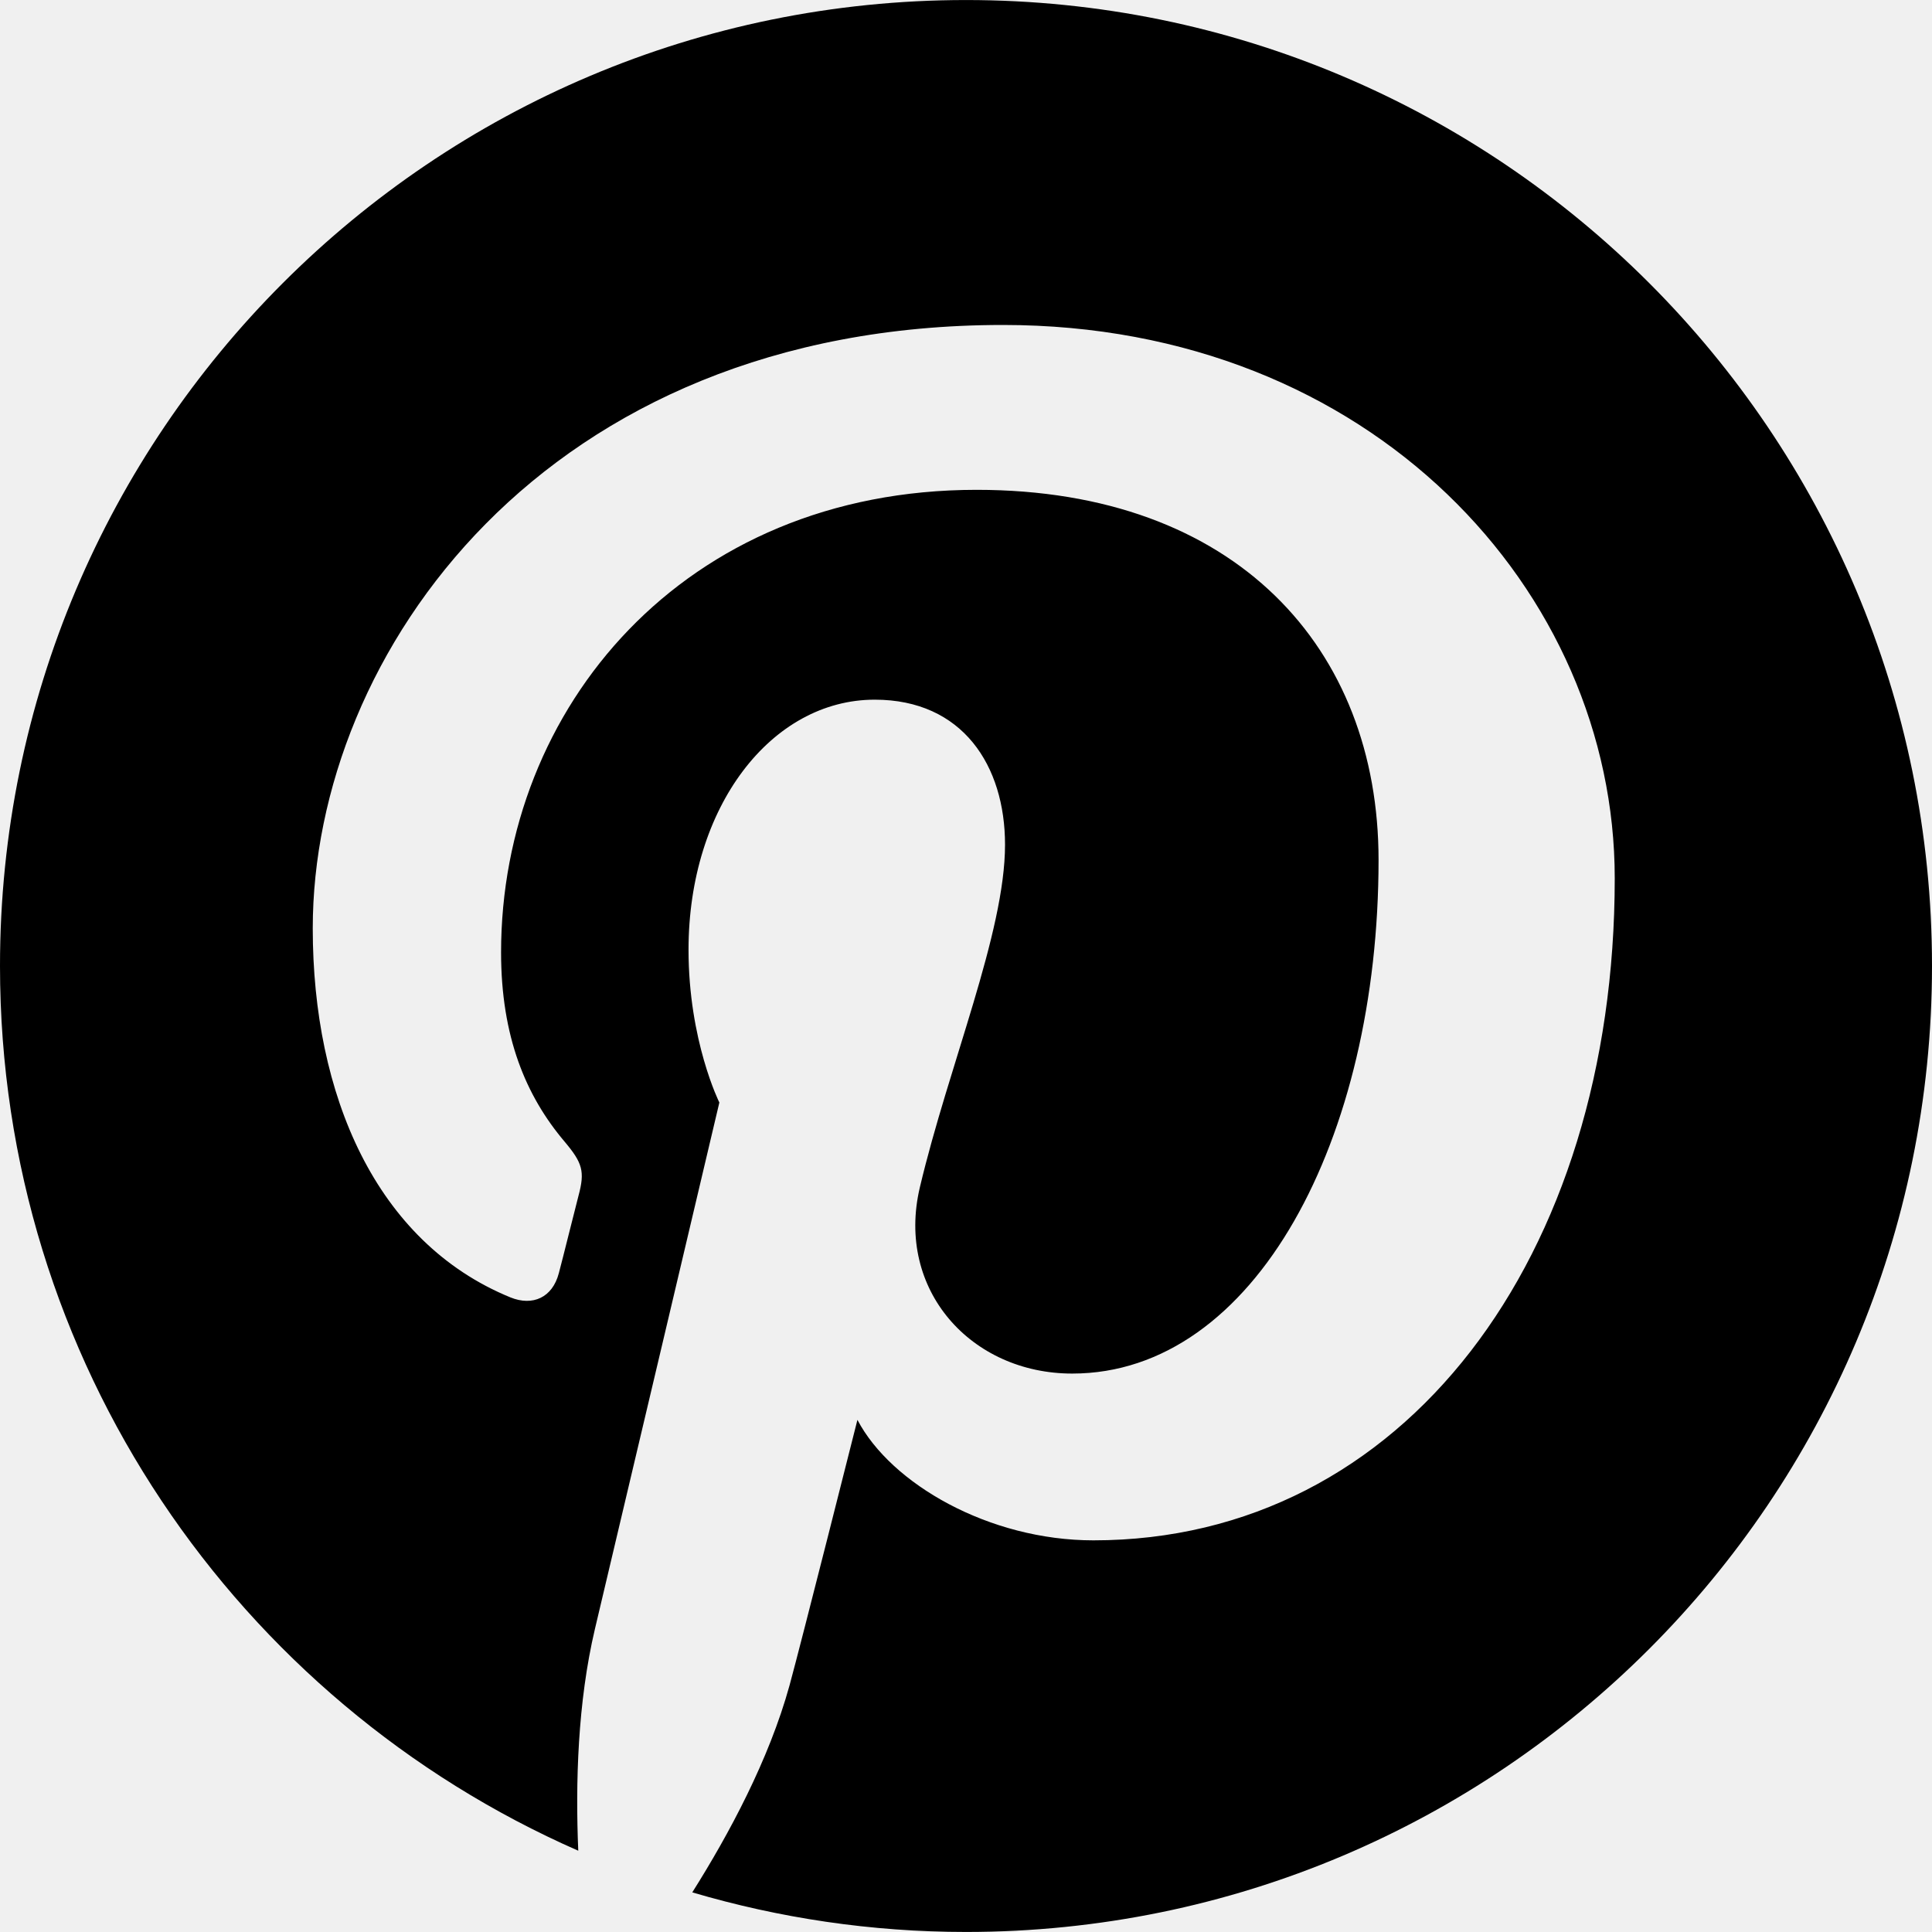
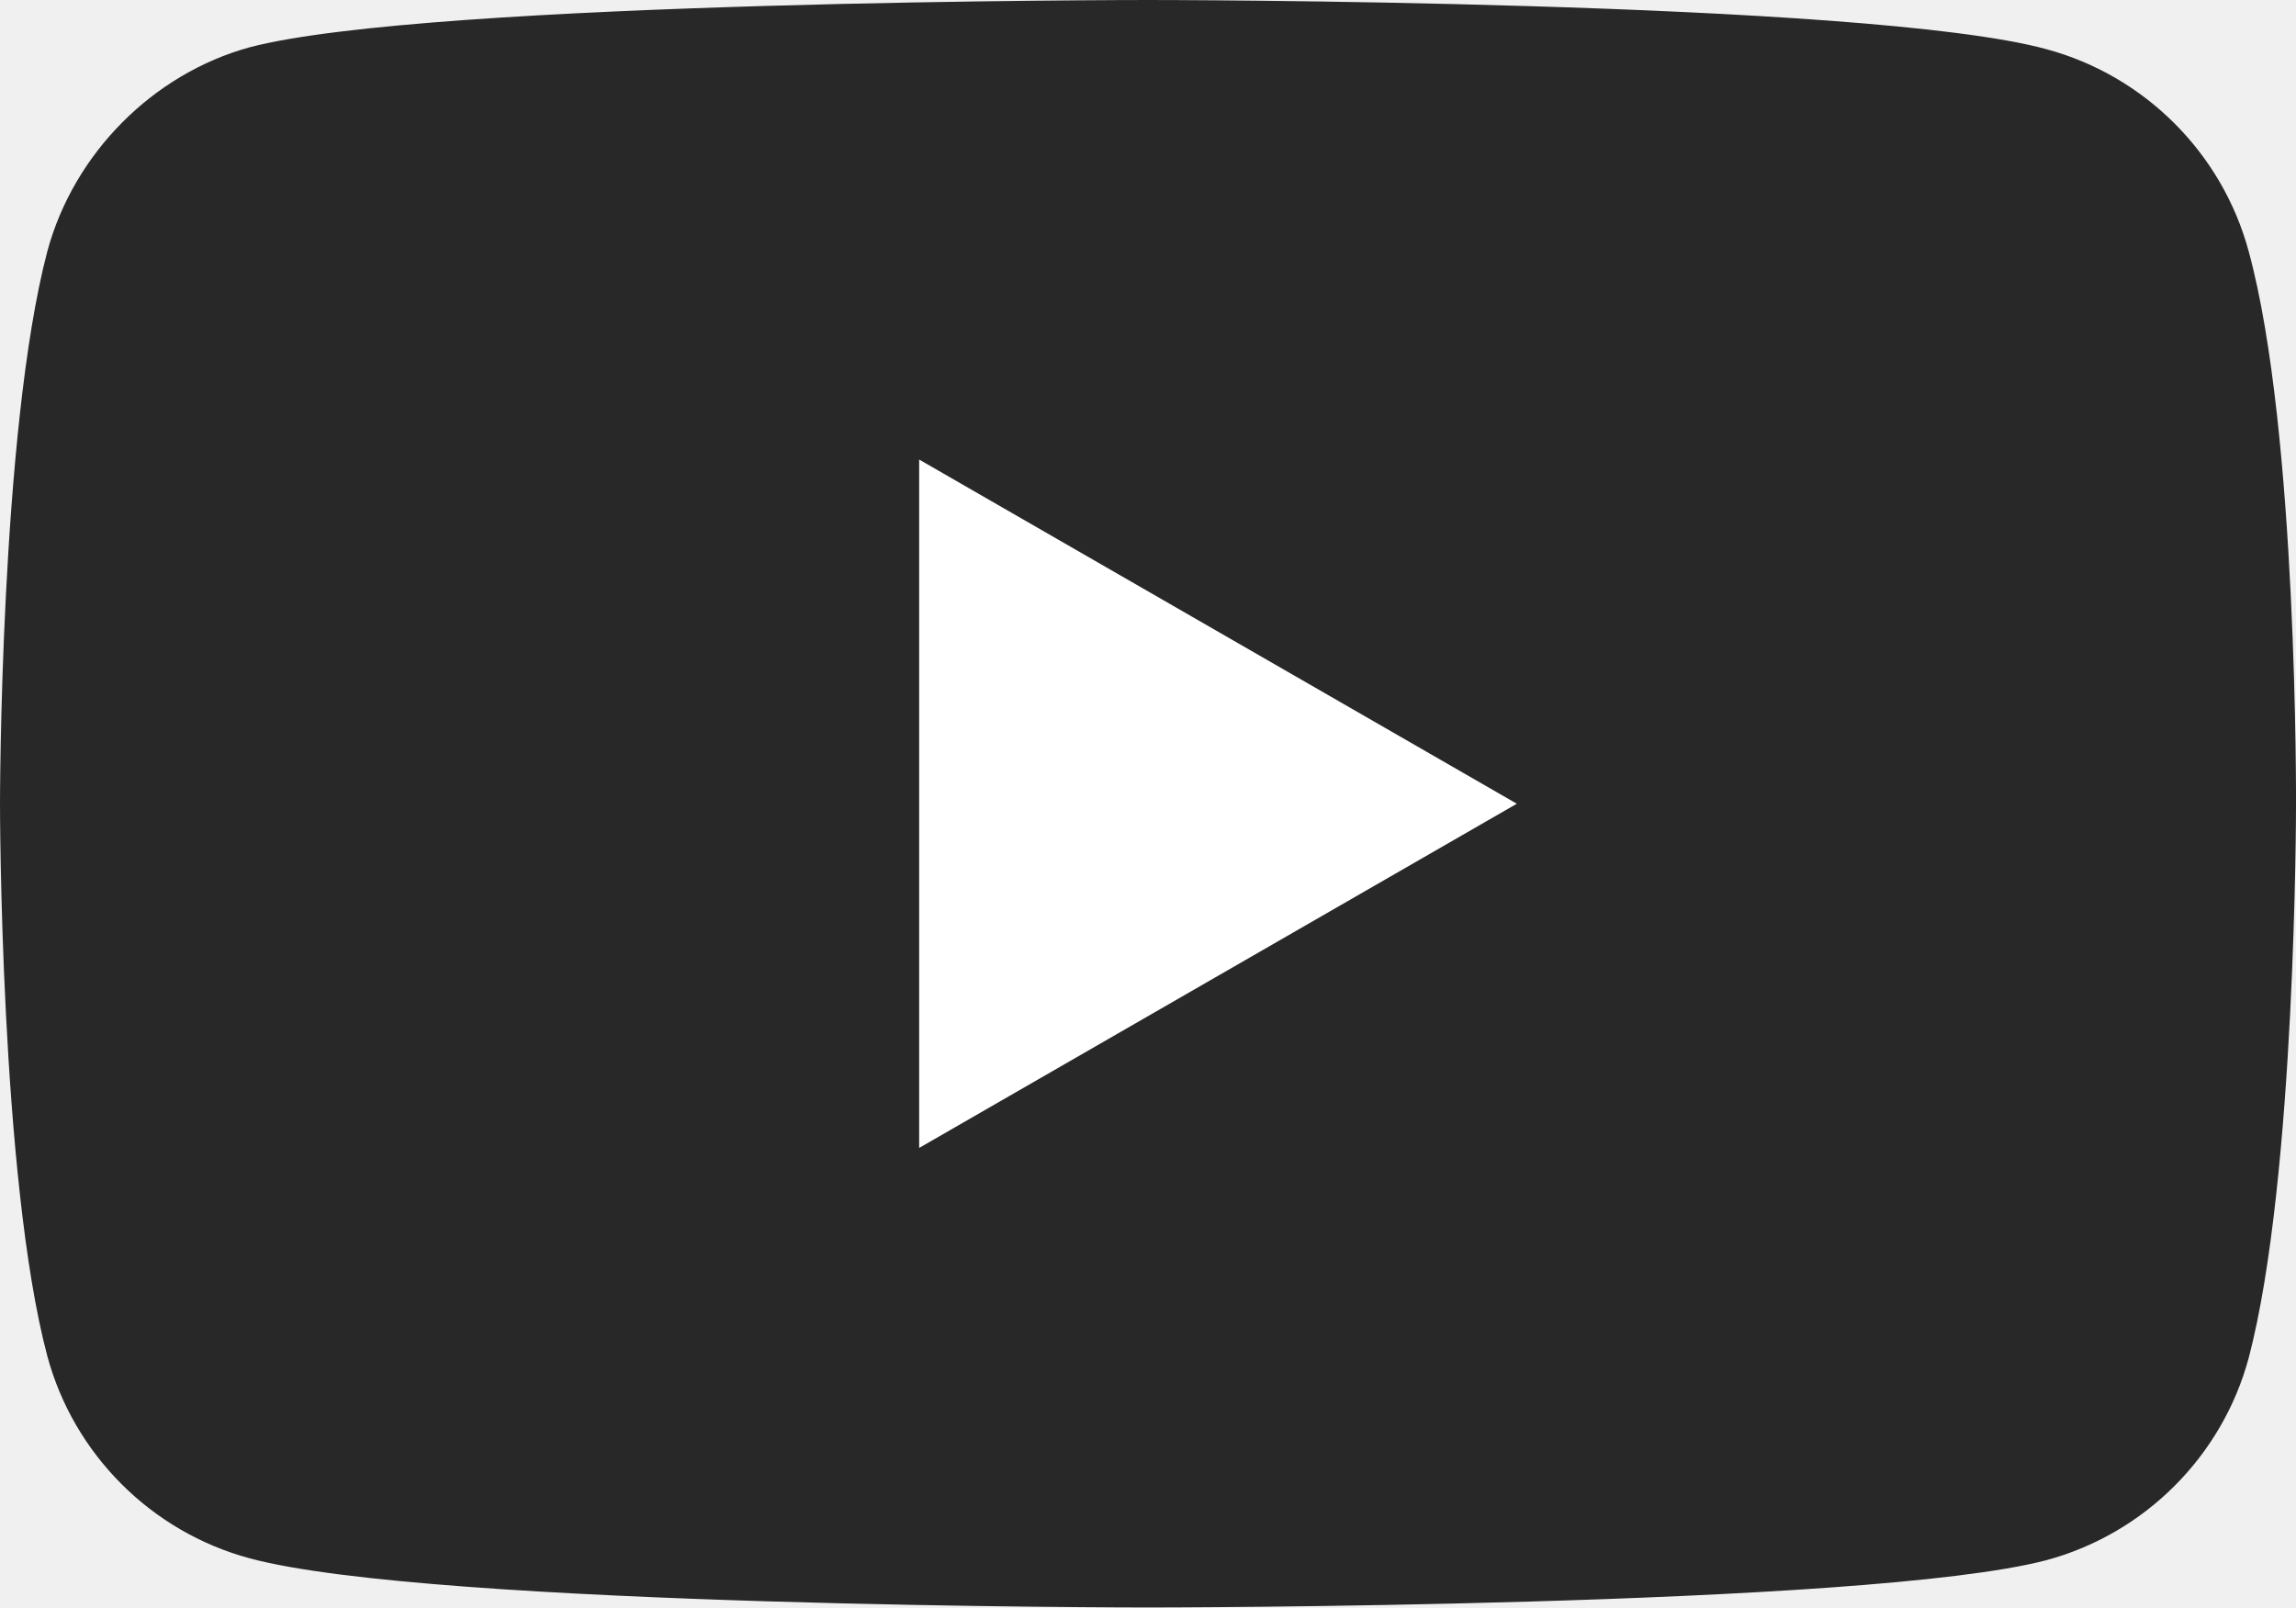
- <svg xmlns="http://www.w3.org/2000/svg" fill="#000000" height="800px" width="800px" version="1.1" id="Capa_1" viewBox="0 0 480.666 480.666" xml:space="preserve">
-   <g id="pinterest_2_">
-     <g>
-       <path d="M240.35,0.008C107.612,0.008,0,107.605,0,240.31c0,98.431,59.168,182.967,143.867,220.133    c-0.717-16.795-0.157-36.918,4.145-55.17c4.646-19.522,30.957-130.976,30.957-130.976s-7.669-15.345-7.669-38.009    c0-35.623,20.637-62.215,46.323-62.215c21.885,0,32.421,16.429,32.421,36.076c0,21.962-13.996,54.85-21.198,85.283    c-6.016,25.5,12.781,46.301,37.907,46.301c45.545,0,76.221-58.506,76.221-127.781c0-52.66-35.478-92.087-100.006-92.087    c-72.916,0-118.305,54.359-118.305,115.077c0,20.949,6.142,35.702,15.837,47.127c4.428,5.268,5.051,7.388,3.43,13.405    c-1.154,4.427-3.773,15.072-4.895,19.28c-1.592,6.096-6.516,8.262-12.033,6.033c-33.573-13.733-49.192-50.471-49.192-91.814    c0-68.279,57.578-150.125,171.736-150.125c91.773,0,152.189,66.377,152.189,137.654c0,94.277-52.434,164.723-129.713,164.723    c-25.937,0-50.346-14.045-58.701-29.975c0,0-13.965,55.389-16.894,66.065c-5.113,18.517-15.089,37.058-24.193,51.491    c21.605,6.375,44.454,9.85,68.116,9.85c132.736,0,240.316-107.595,240.316-240.348C480.666,107.605,373.086,0.008,240.35,0.008z" />
-     </g>
+ <svg xmlns="http://www.w3.org/2000/svg" xml:space="preserve" id="Layer_1" width="71.412" height="50" x="0" y="0" version="1.1" viewBox="0 0 71.412 50">
+   <style id="style3" type="text/css">
+     .st2{fill:#282828}
+   </style>
+   <g id="g5" transform="scale(.58824)">
+     <path id="path7" fill="#282828" fill-opacity="1" d="M118.9 13.3c-1.4-5.2-5.5-9.3-10.7-10.7C98.7 0 60.7 0 60.7 0s-38 0-47.5 2.5C8.1 3.9 3.9 8.1 2.5 13.3 0 22.8 0 42.5 0 42.5s0 19.8 2.5 29.2C3.9 76.9 8 81 13.2 82.4 22.8 85 60.7 85 60.7 85s38 0 47.5-2.5c5.2-1.4 9.3-5.5 10.7-10.7 2.5-9.5 2.5-29.2 2.5-29.2s.1-19.8-2.5-29.3z" />
+     <path id="polygon9" fill="#fff" d="M80.2 42.5 48.6 24.3v36.4z" />
  </g>
</svg>
